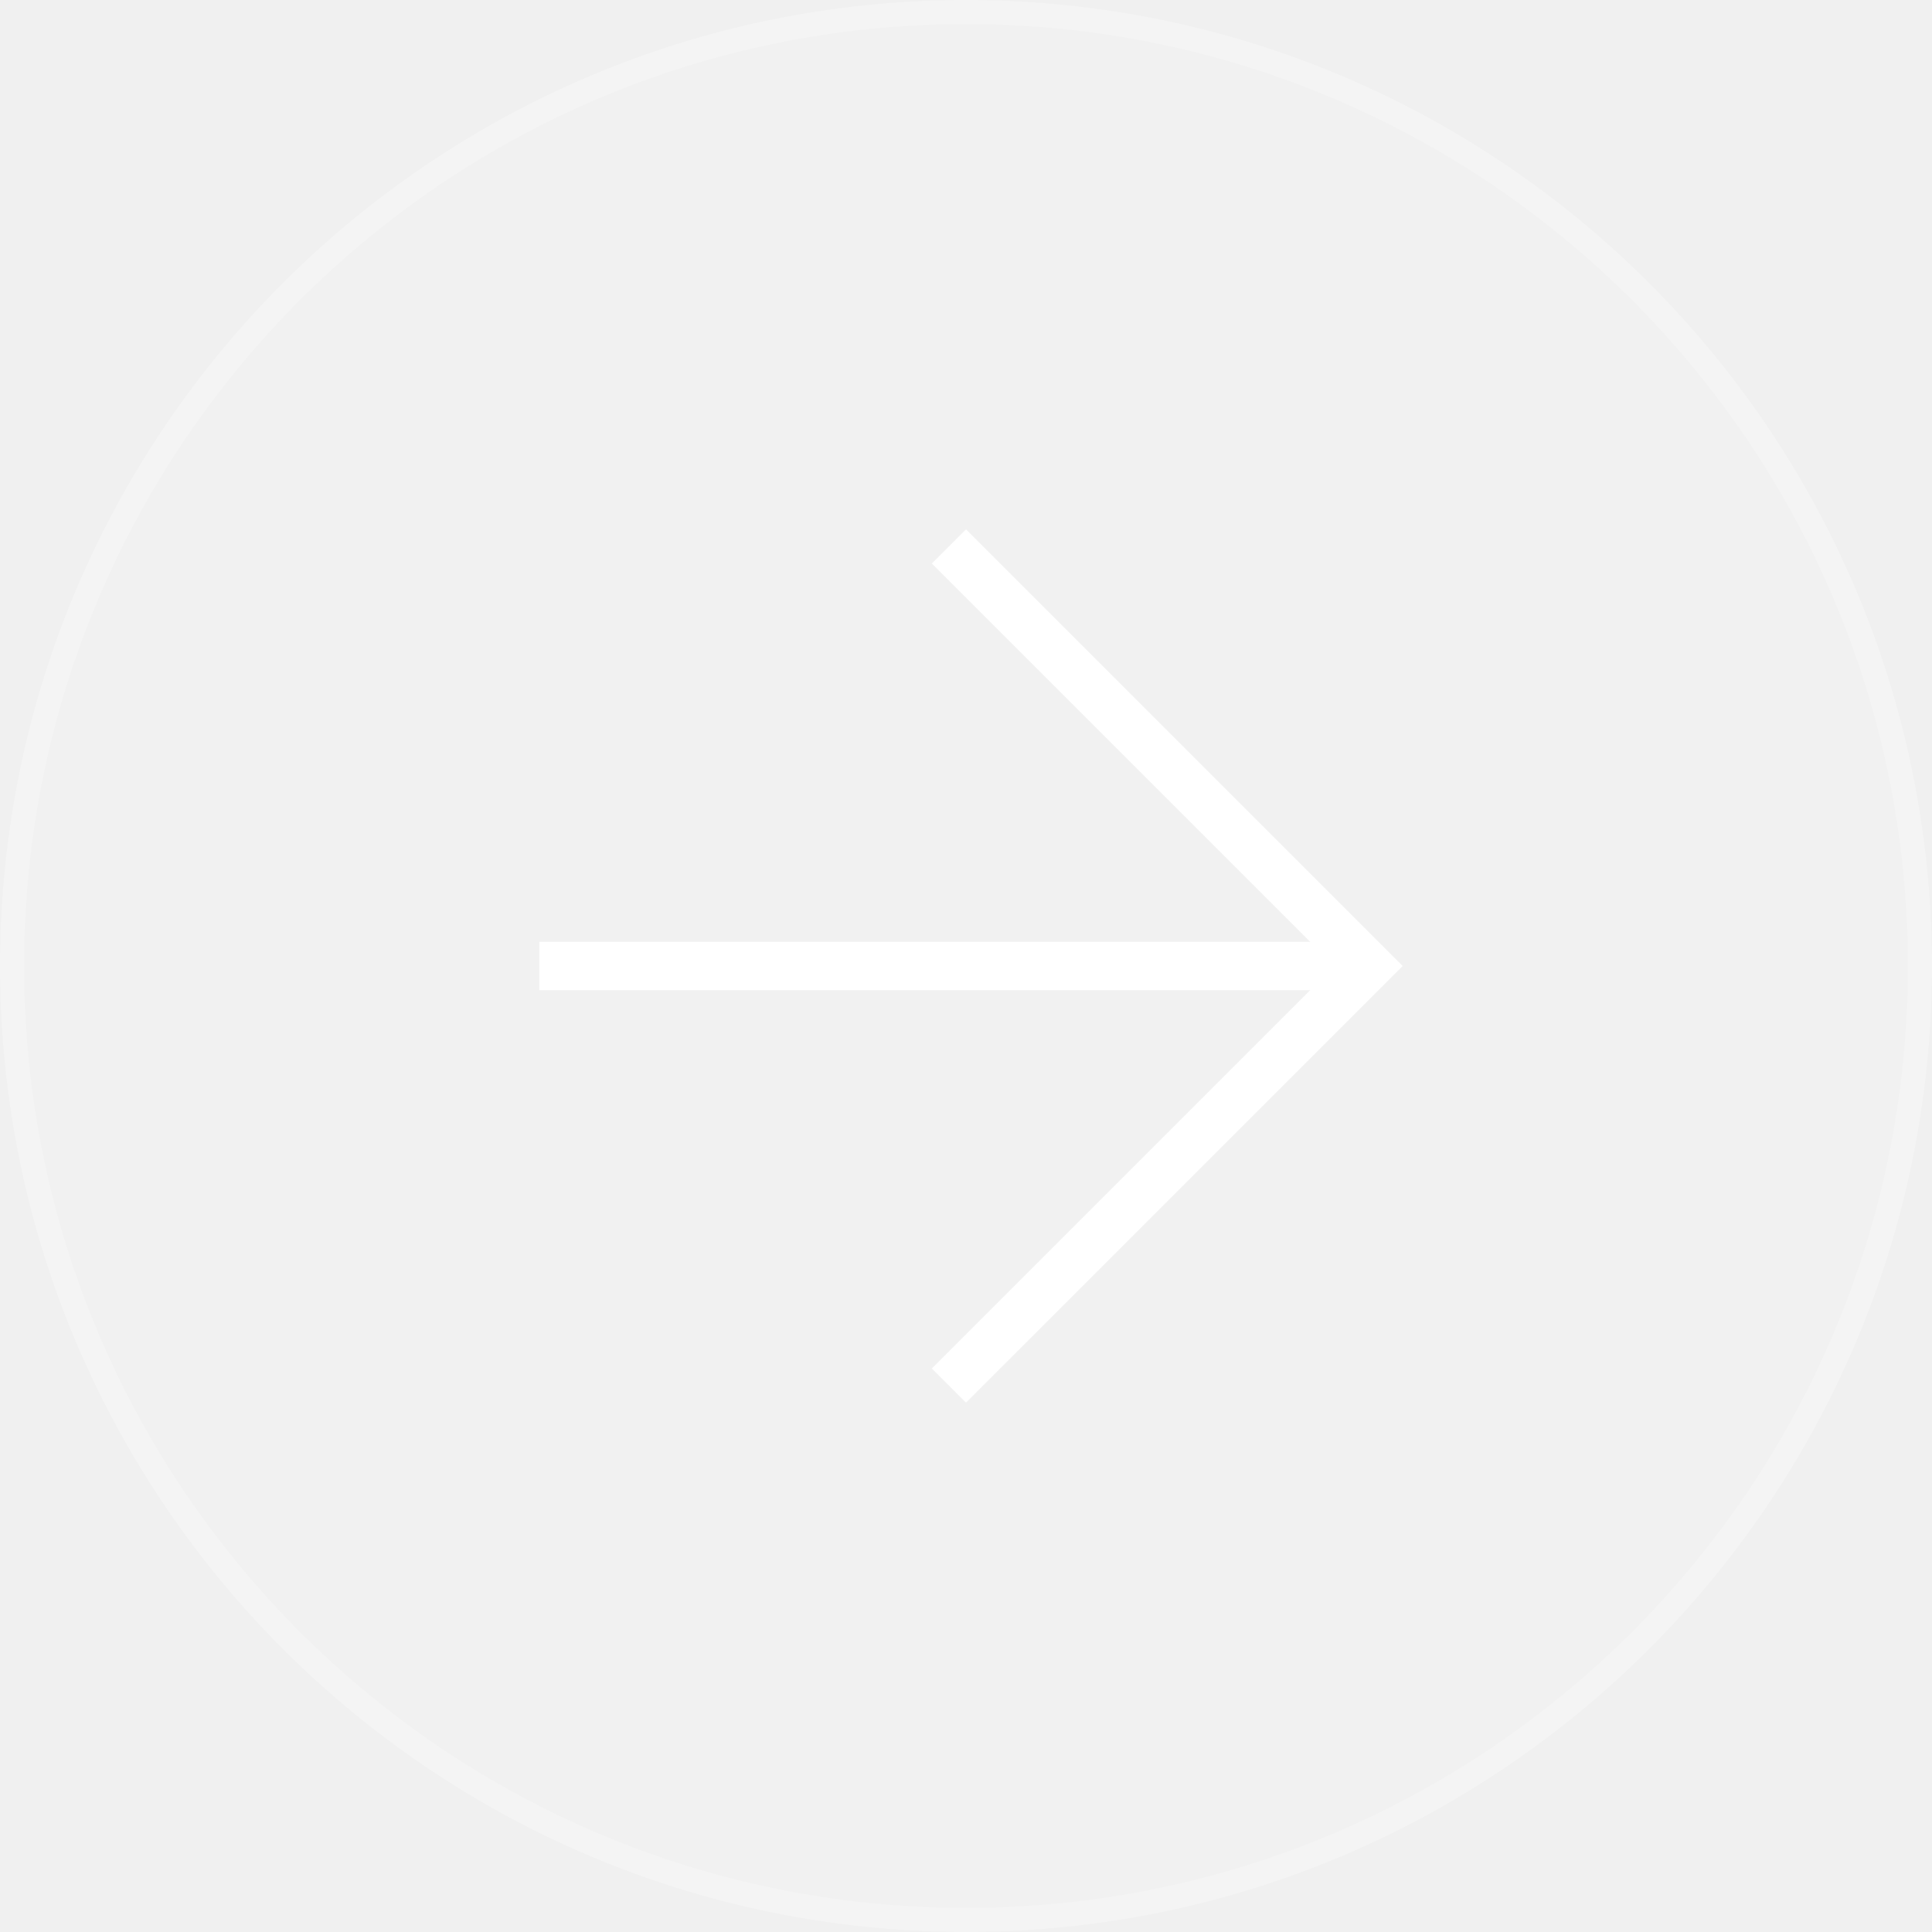
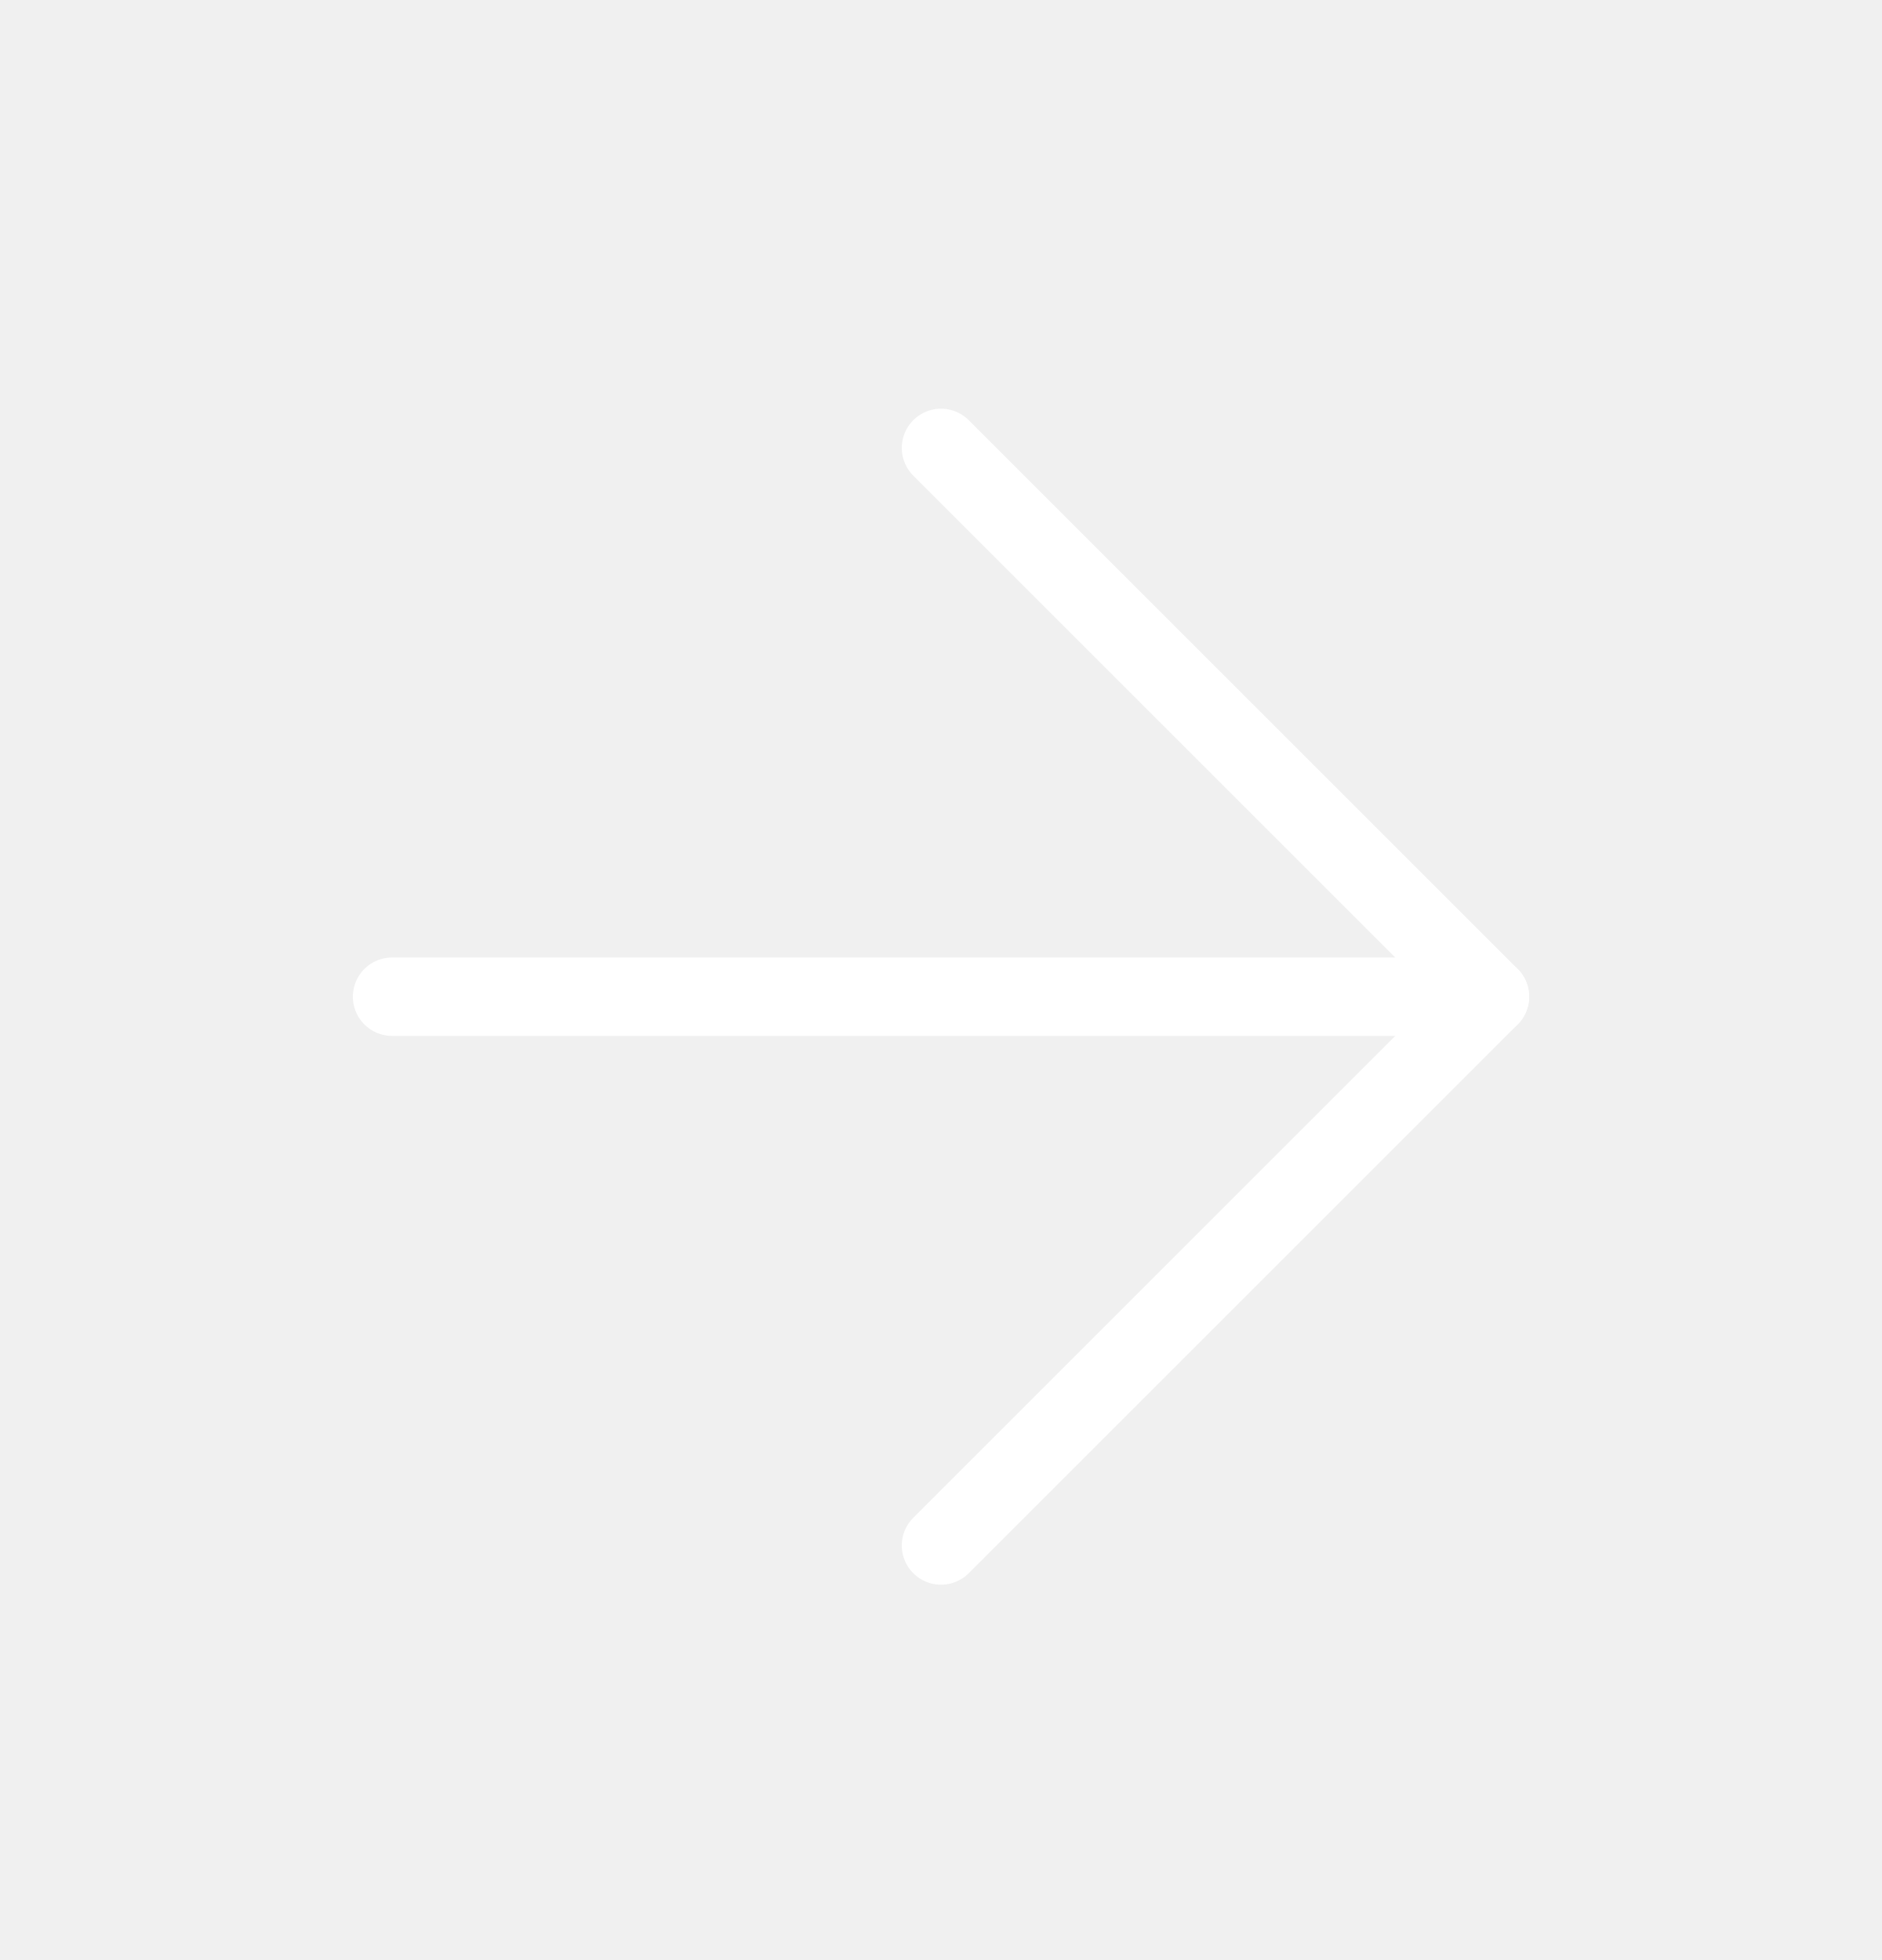
- <svg xmlns="http://www.w3.org/2000/svg" width="80" height="80" viewBox="0 0 80 80" fill="none">
-   <rect width="80" height="80" rx="40" transform="matrix(-1 0 0 1 80 0)" fill="white" fill-opacity="0.05" />
-   <rect x="-0.5" y="0.5" width="79" height="79" rx="39.5" transform="matrix(-1 0 0 1 79 0)" stroke="white" stroke-opacity="0.2" />
-   <path d="M23.333 40H55.999" stroke="white" stroke-width="2" stroke-linecap="square" stroke-linejoin="round" />
-   <path d="M40 23.333L56.667 40L40 56.666" stroke="white" stroke-width="2" stroke-linecap="square" />
+ <svg xmlns="http://www.w3.org/2000/svg" width="24" height="25" viewBox="0 0 24 25" fill="none">
+   <path d="M5 12.713H19" stroke="white" stroke-linecap="round" stroke-linejoin="round" />
+   <path d="M12 5.713L19 12.713L12 19.713" stroke="white" stroke-linecap="round" stroke-linejoin="round" />
</svg>
